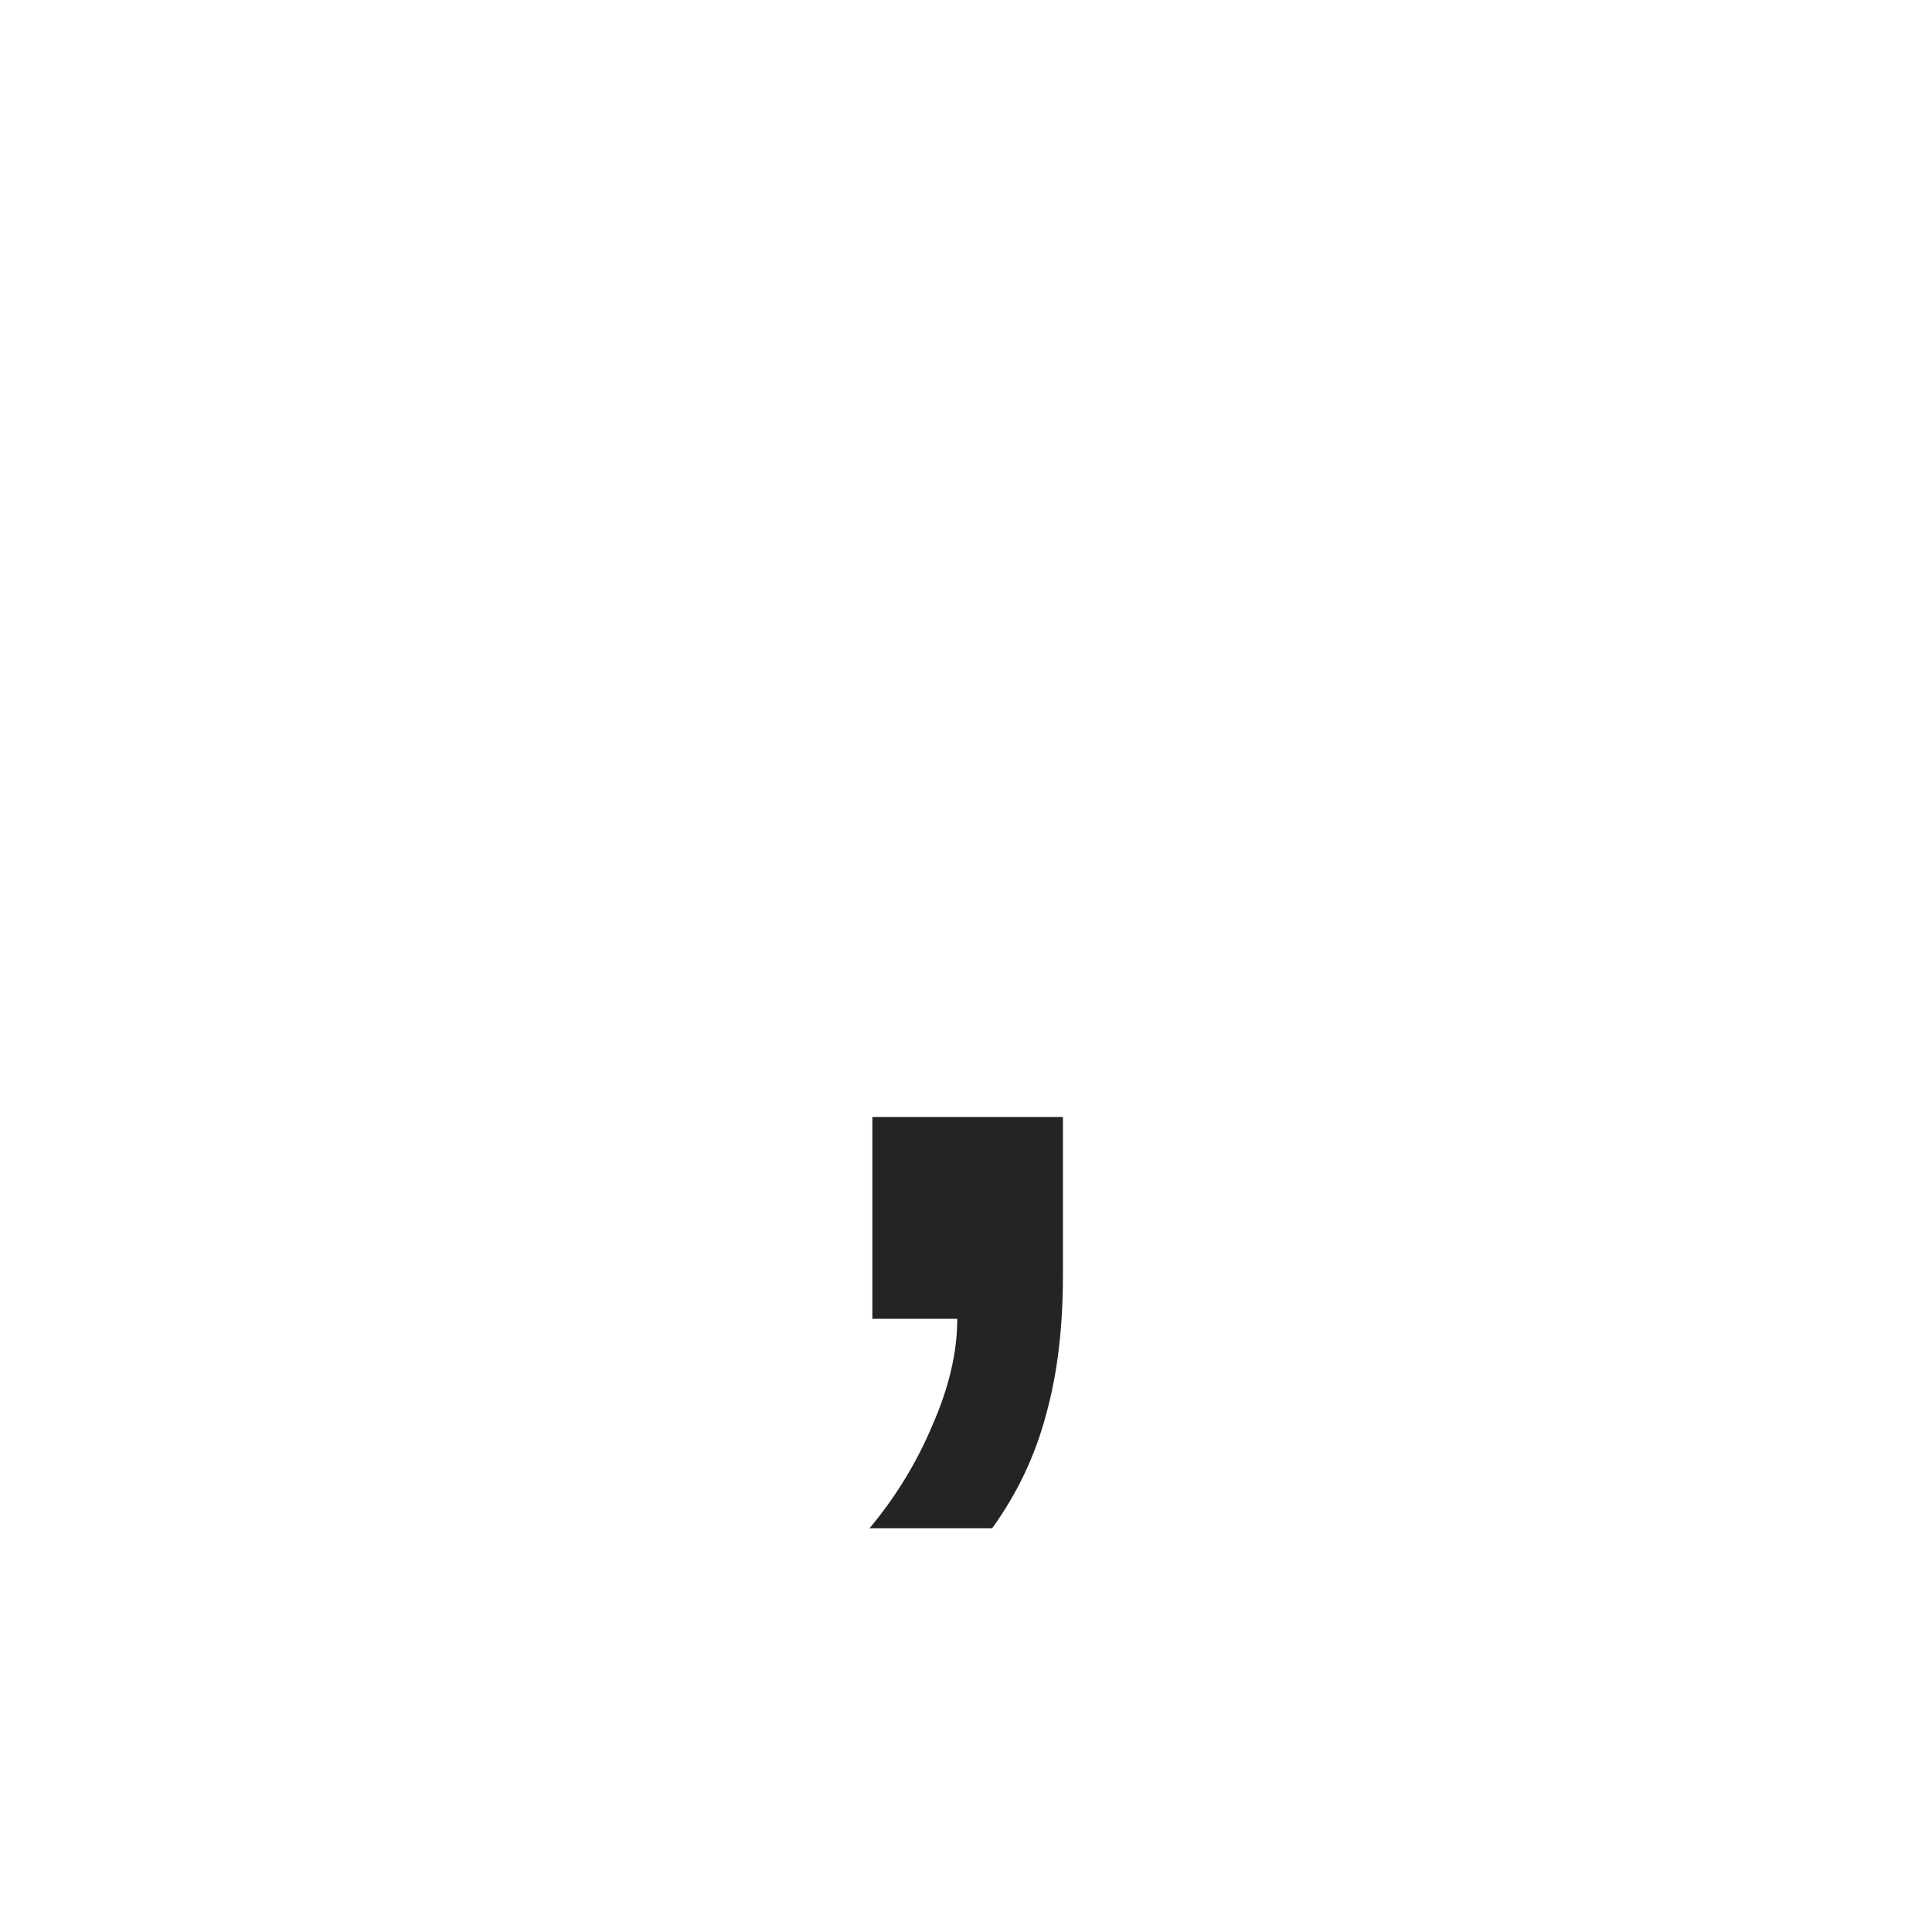
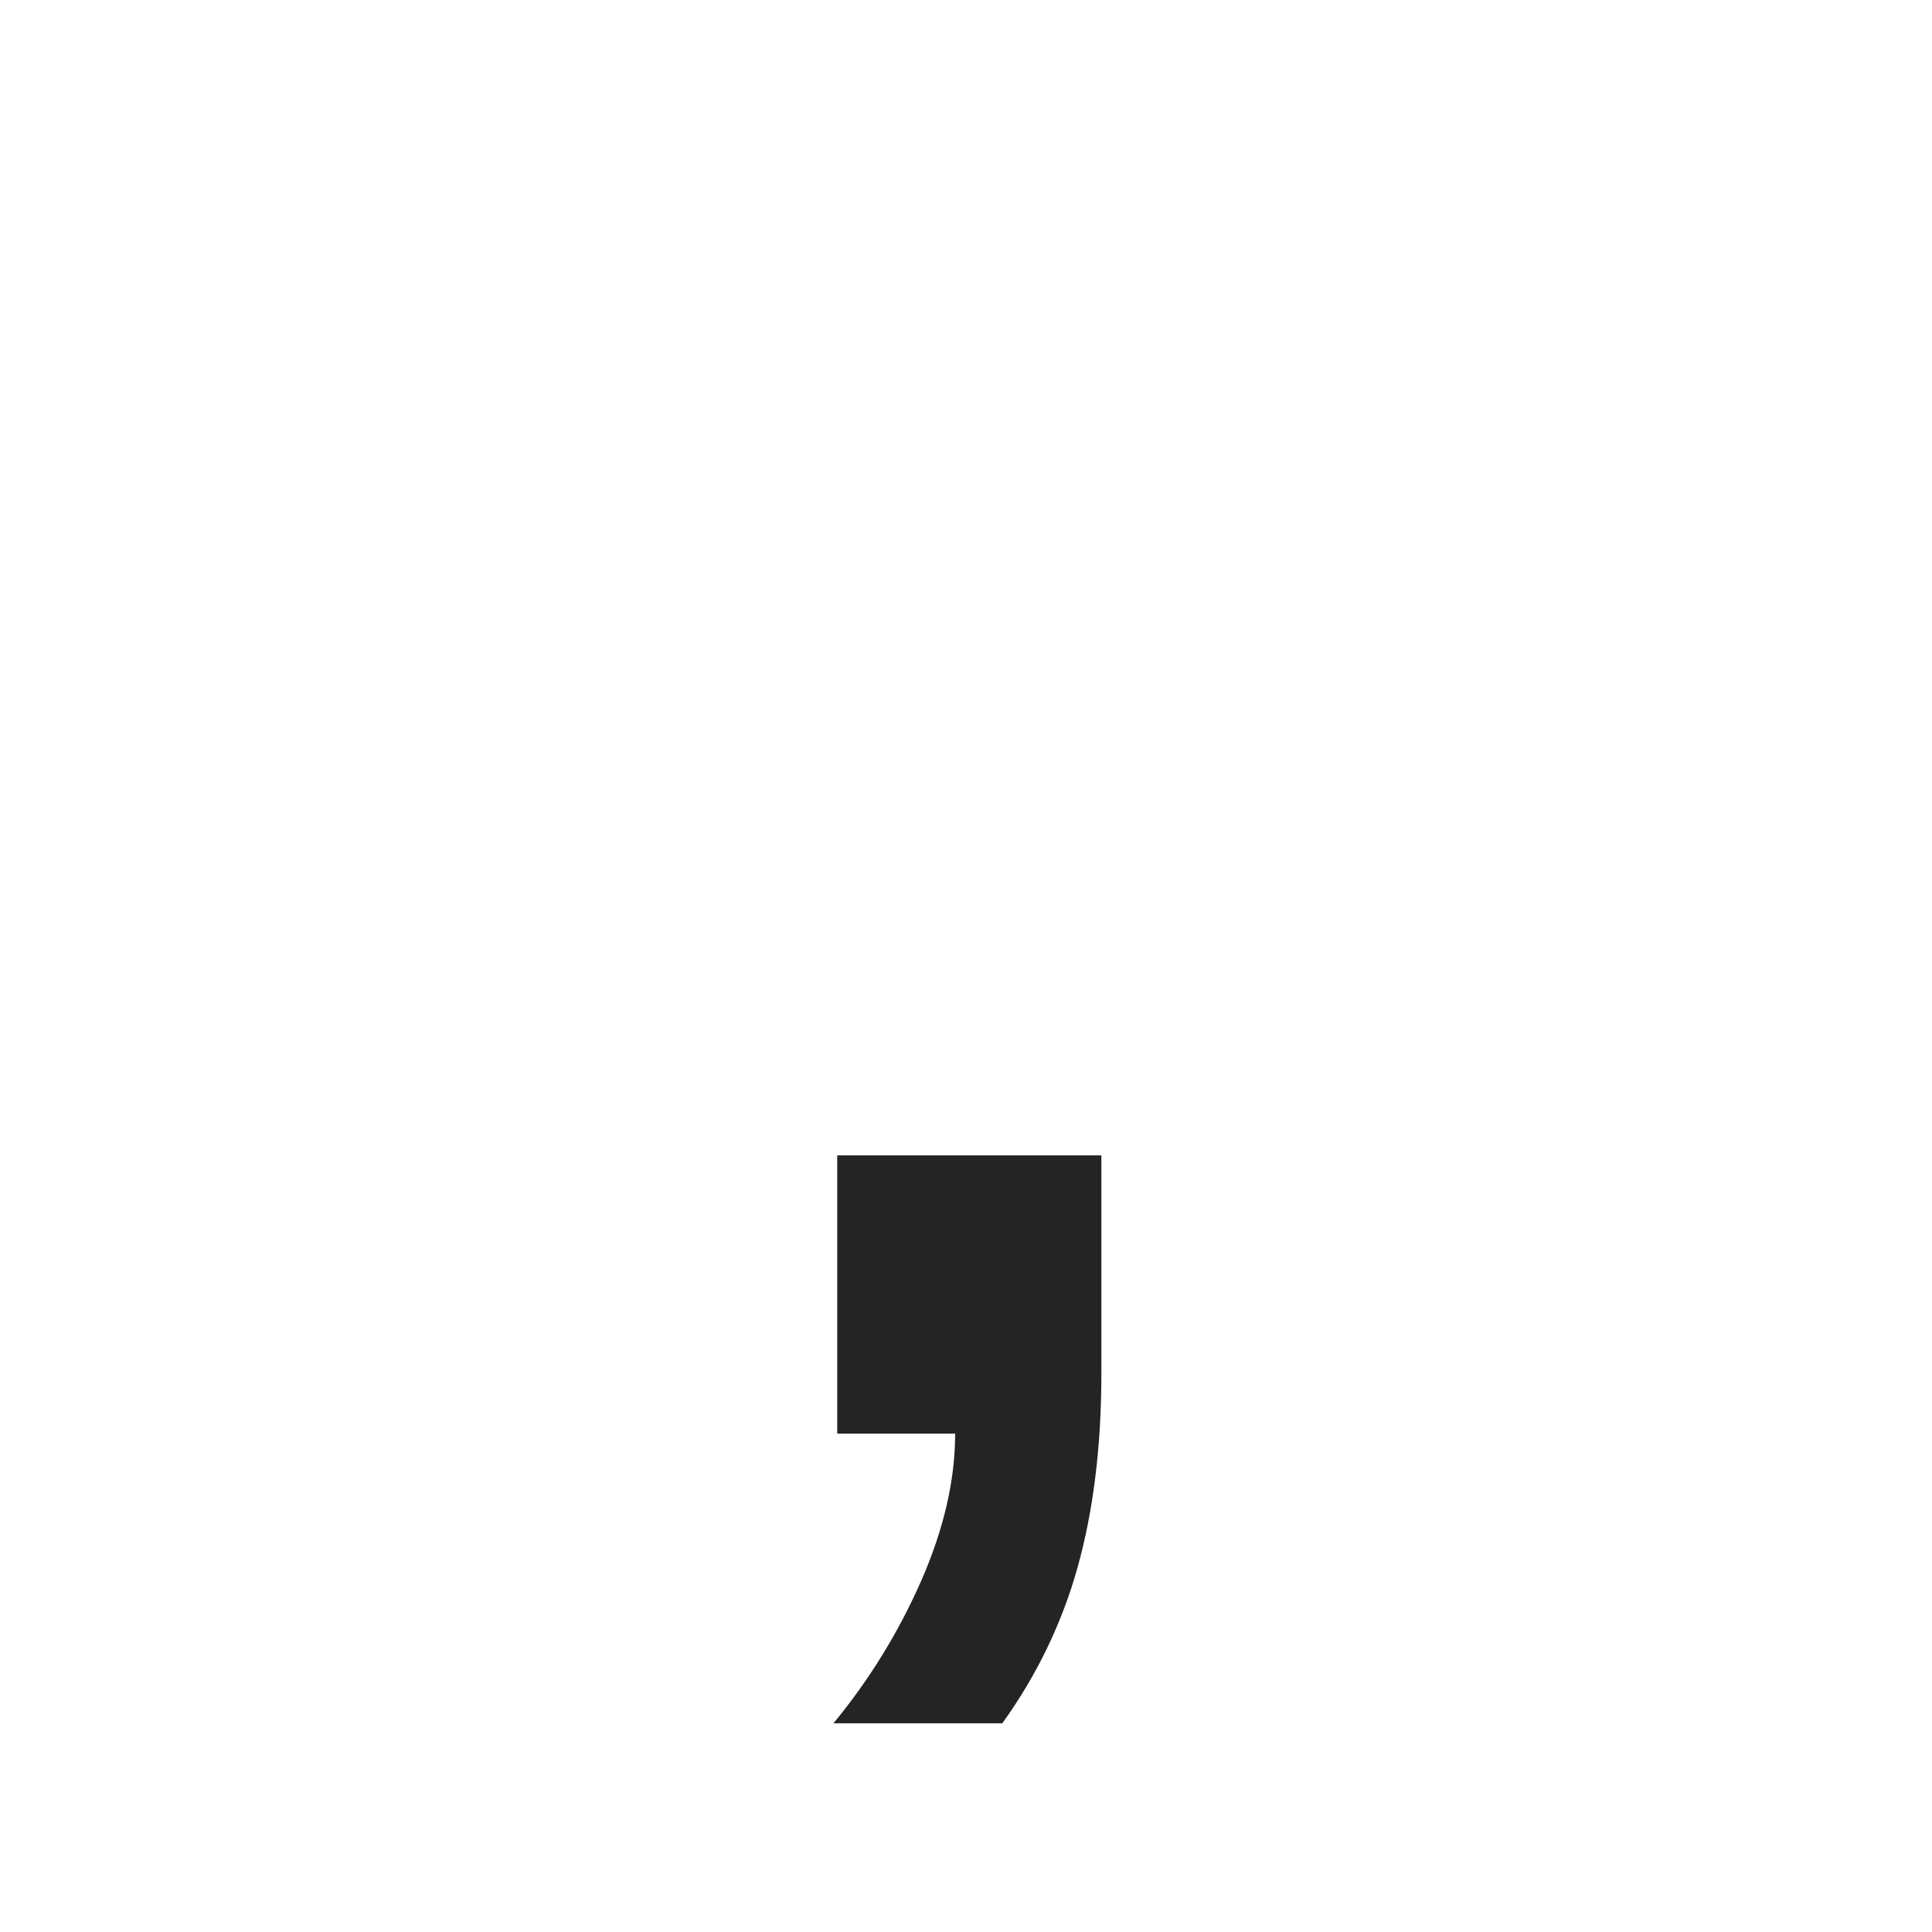
- <svg xmlns="http://www.w3.org/2000/svg" width="32" height="32" viewBox="0 0 32 32">
-   <text x="16" y="14.08" font-size="22.4" fill="#242424" font-family="Segoe UI,Arial,sans-serif" font-weight="700" text-anchor="middle" dominant-baseline="central">,</text>
+ <svg xmlns="http://www.w3.org/2000/svg" width="32" height="32" viewBox="0 0 32 32" role="img" aria-label="Comma Style">
+   <rect width="32" height="32" fill="none" />
+   <text x="16" y="13" font-size="31" fill="#242424" font-family="Segoe UI,Arial,sans-serif" font-weight="700" text-anchor="middle" dominant-baseline="central">,</text>
</svg>
